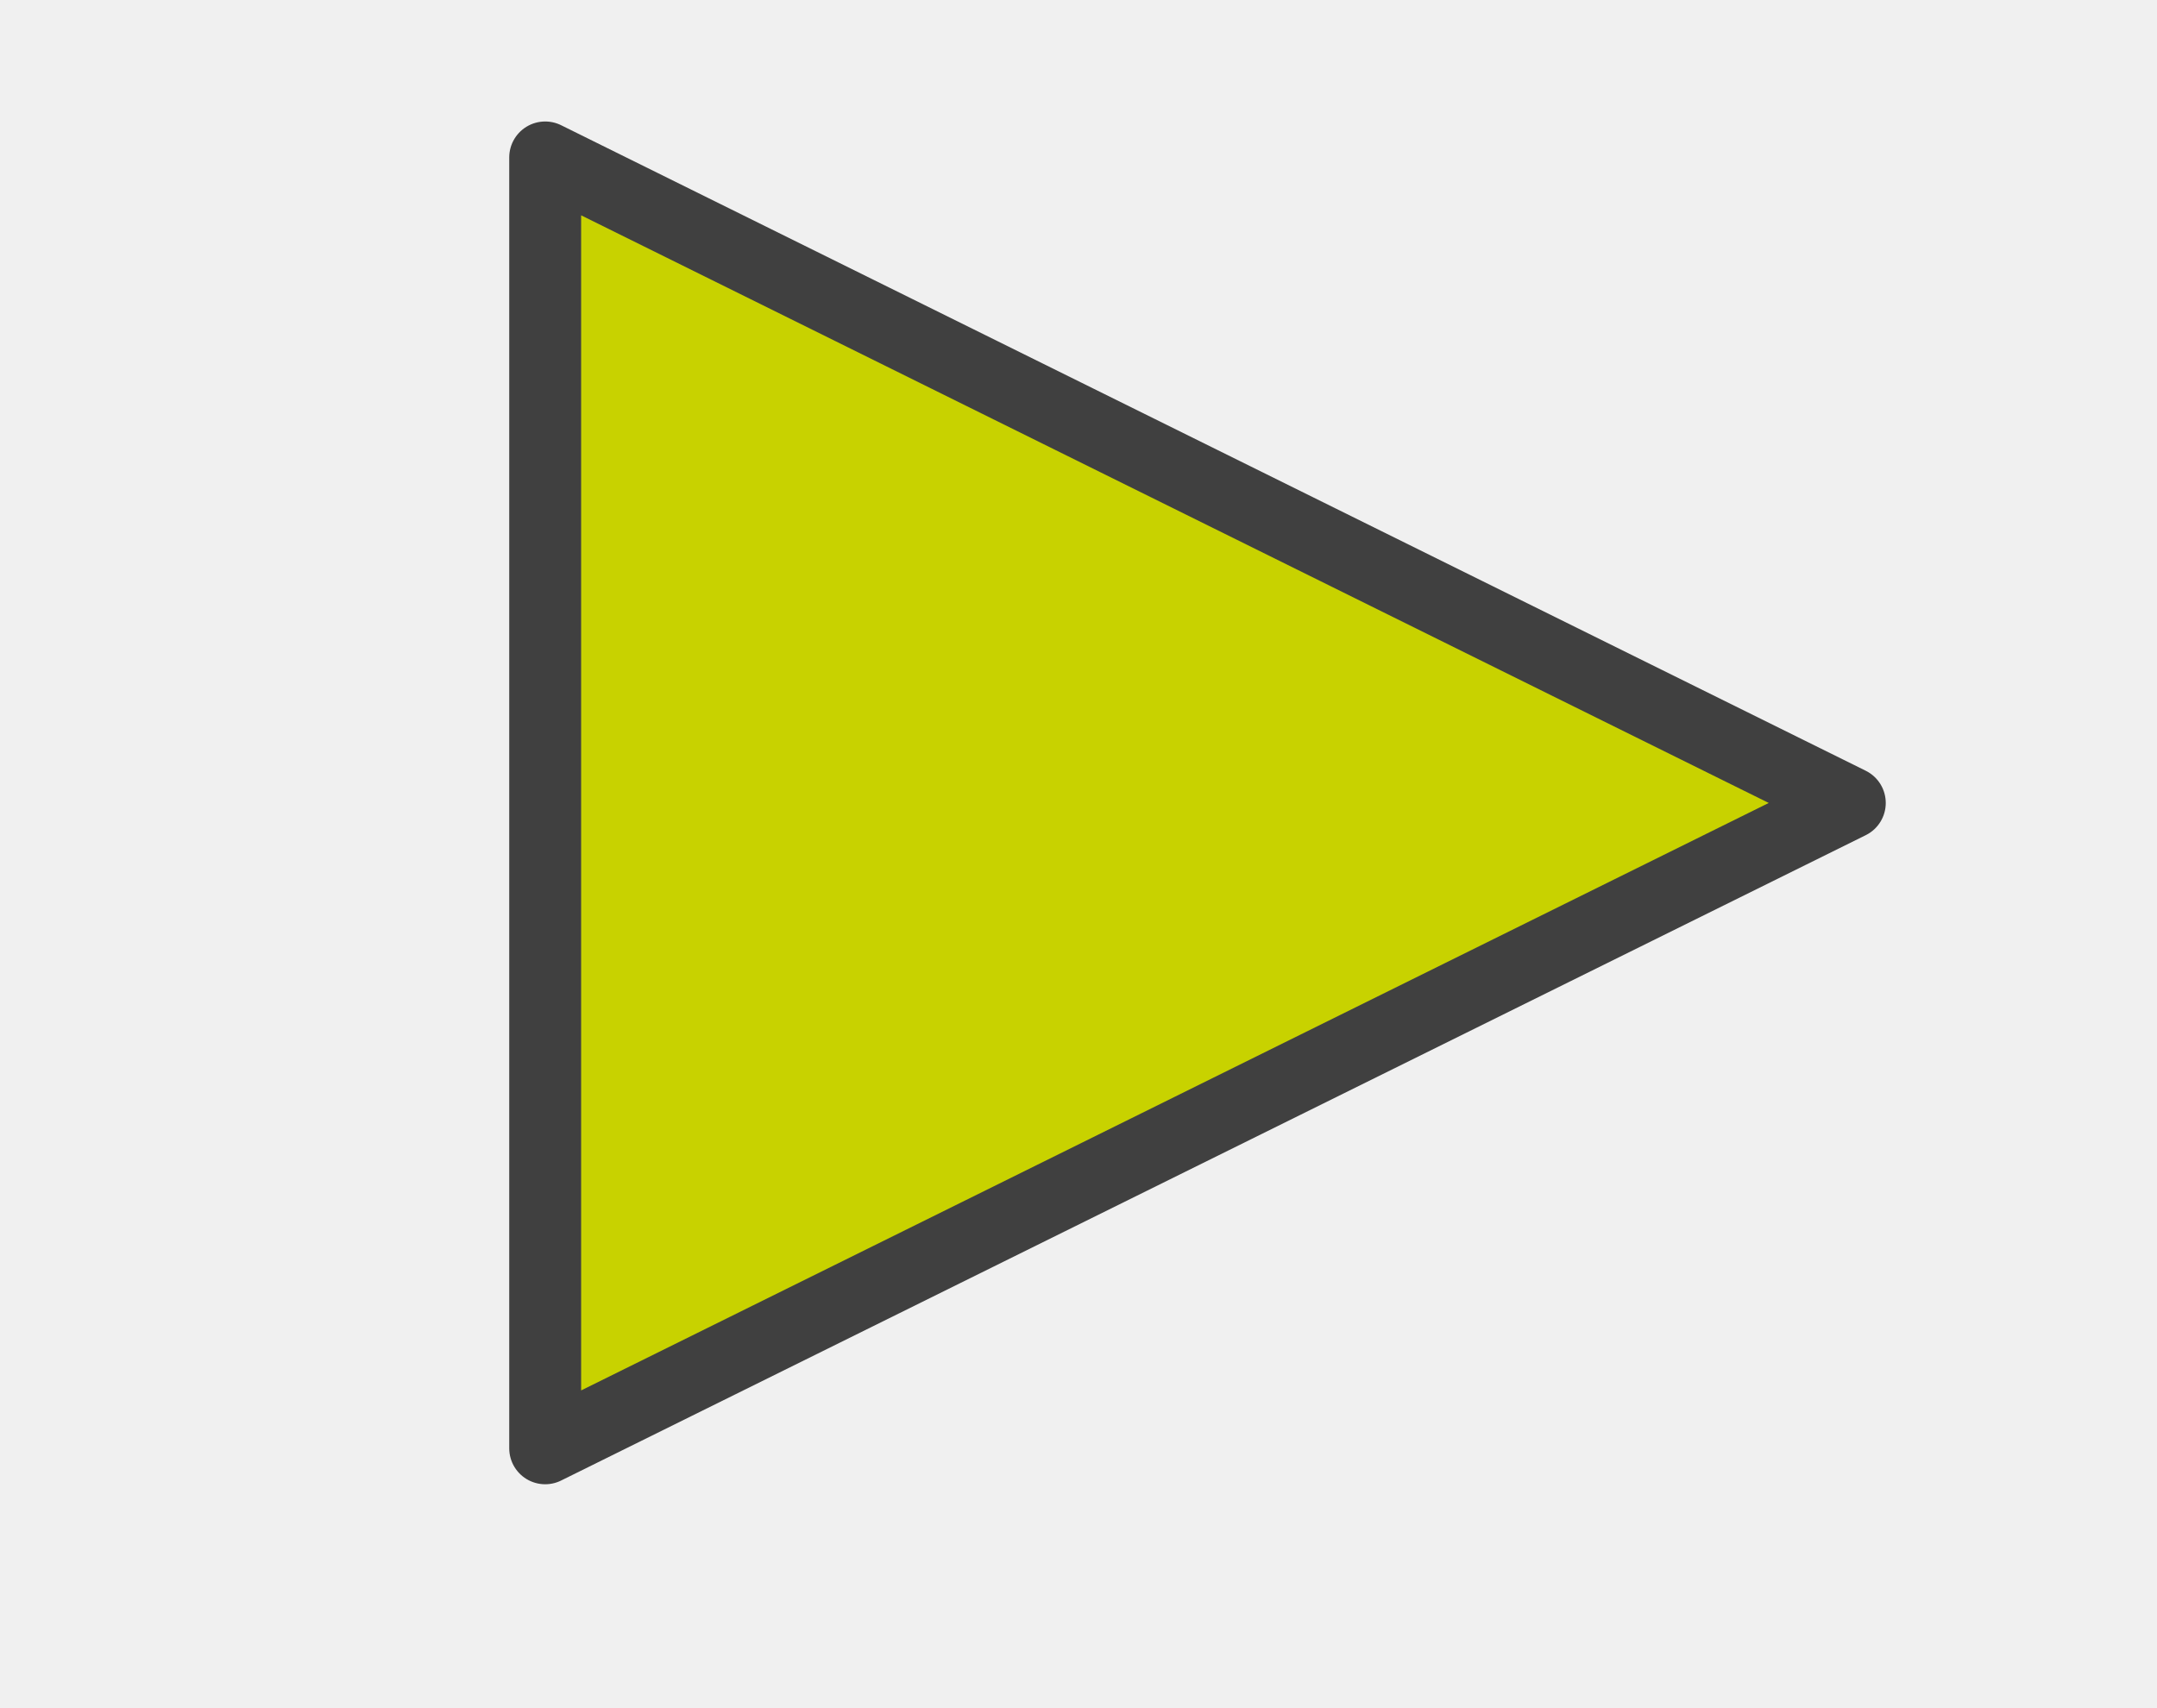
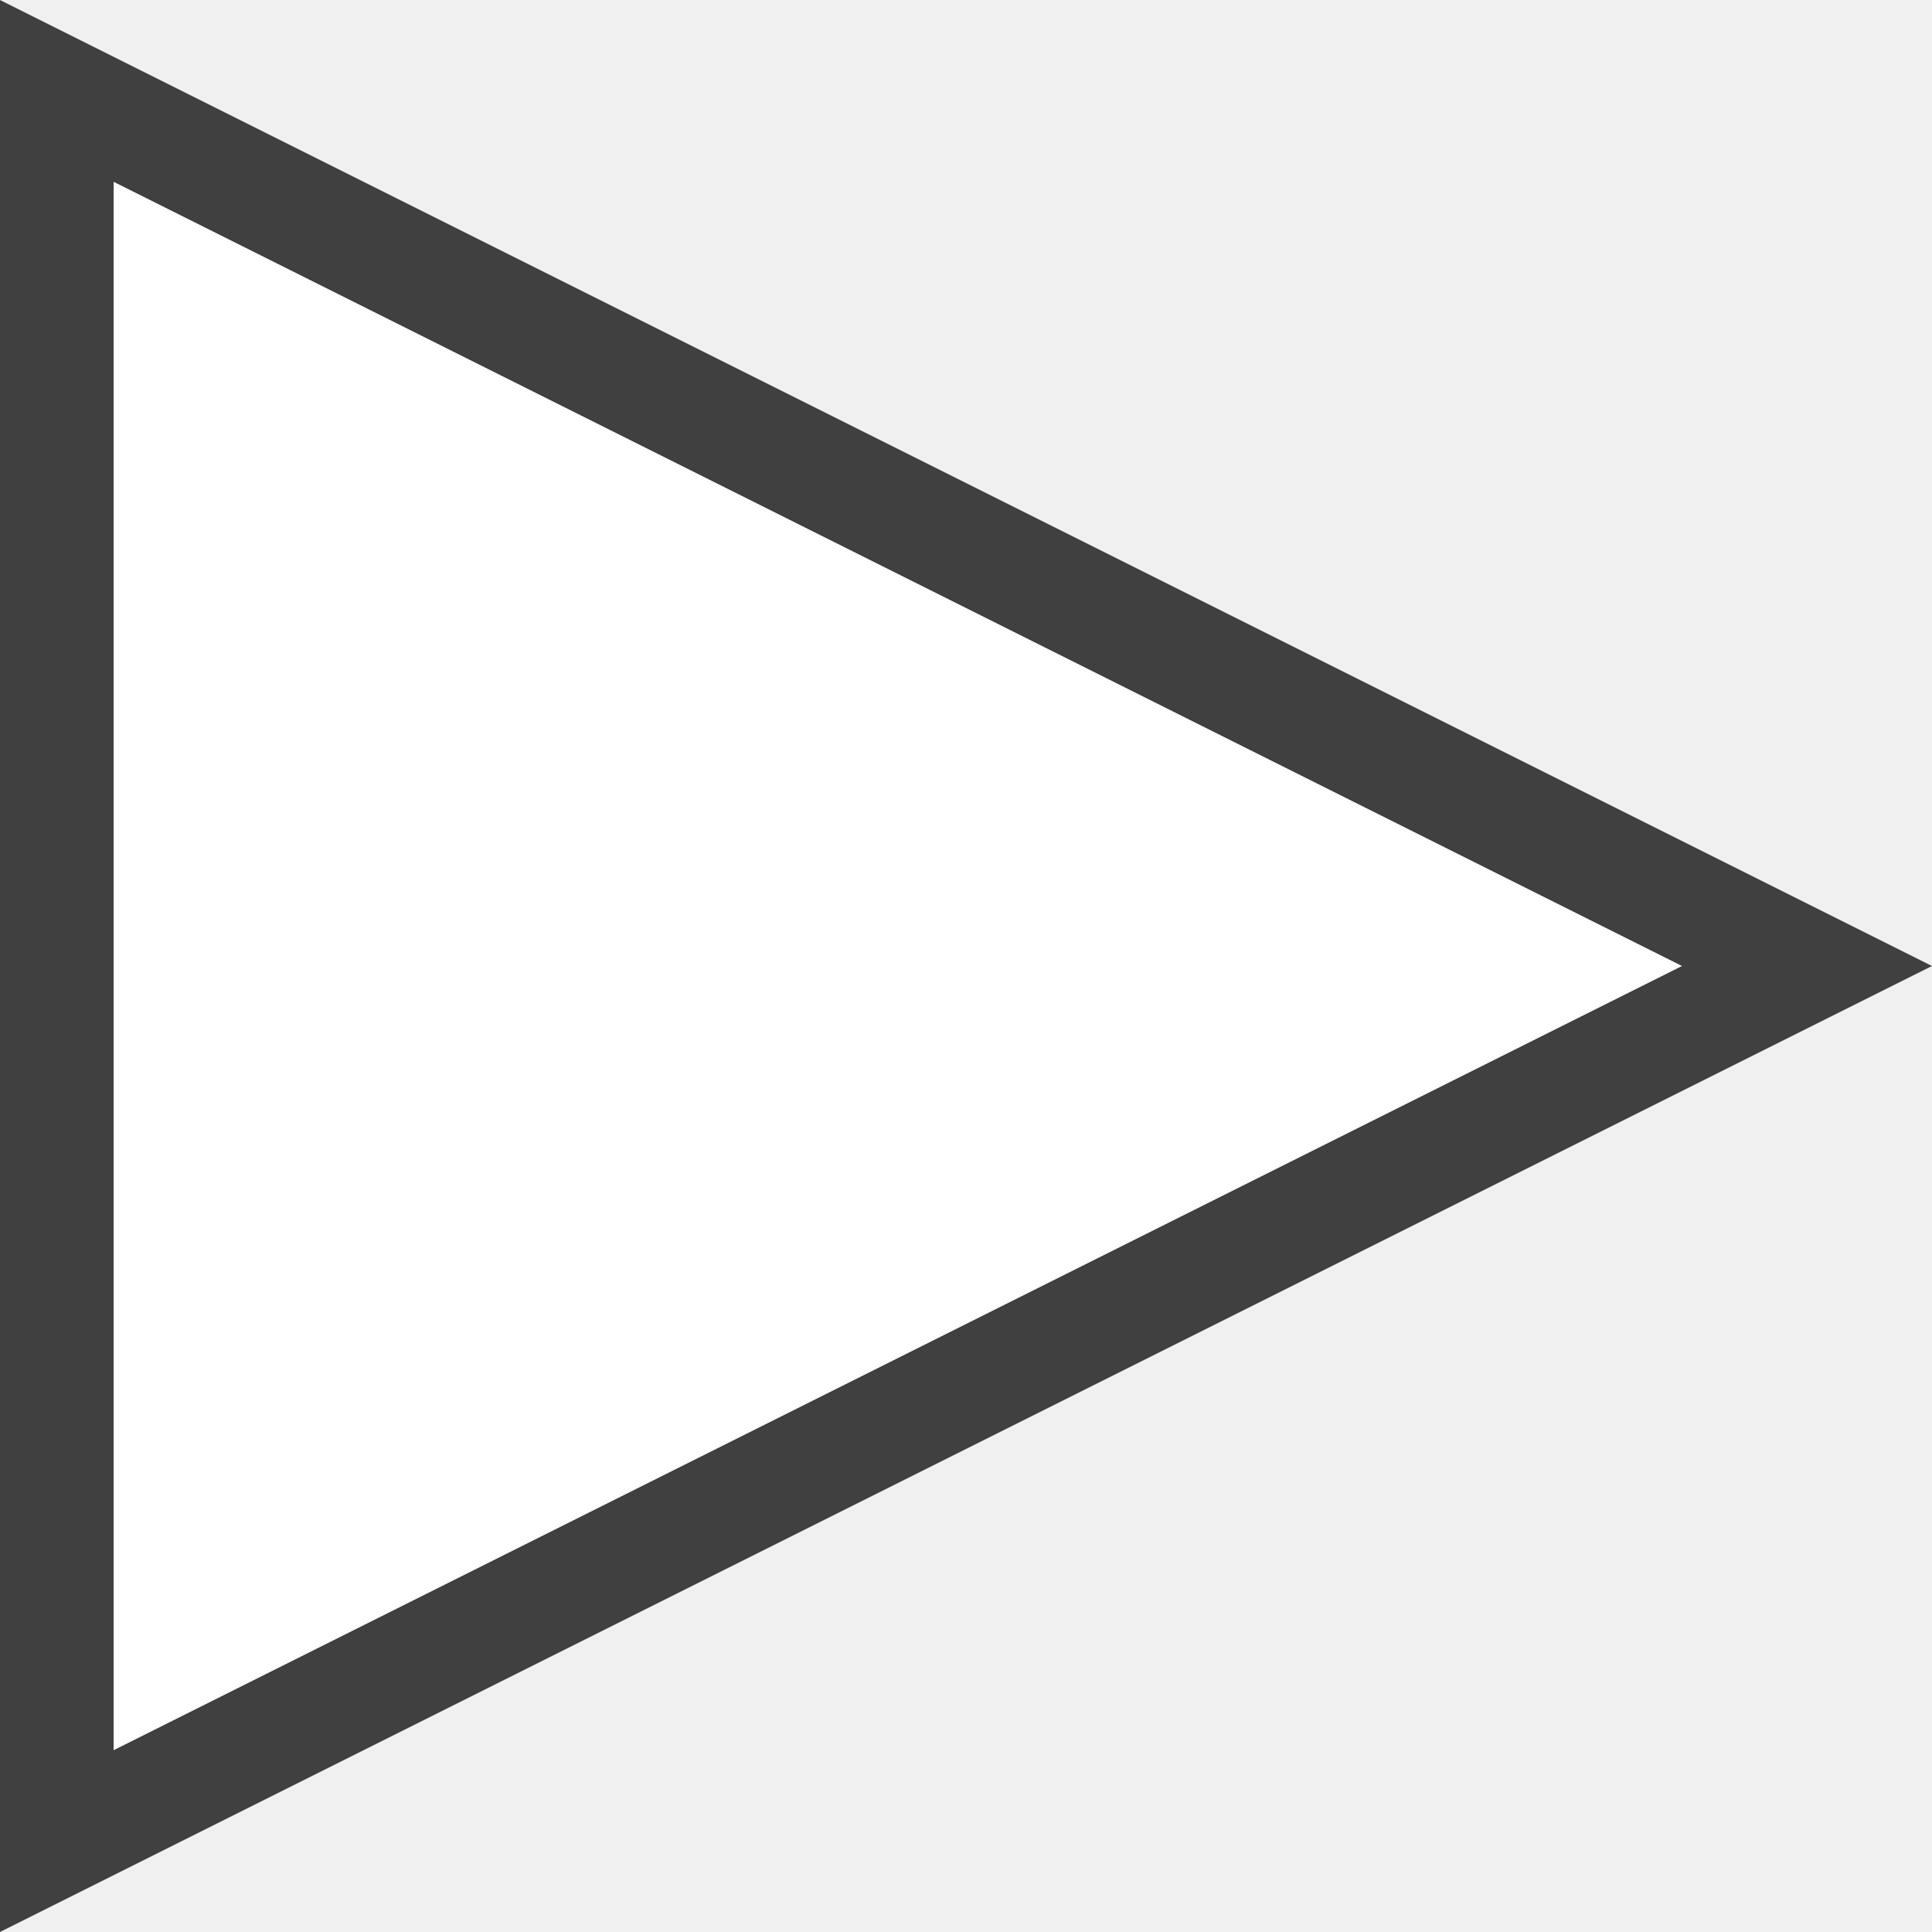
- <svg xmlns="http://www.w3.org/2000/svg" width="24" height="19" viewBox="0 0 24 19" overflow="visible" enable-background="new 0 0 24 19" xml:space="preserve">
-   <g id="Layer_1">
-     <path fill="none" d="M24,19H0V0h24V19z" />
-     <path fill="#C8D200" stroke="#404040" stroke-width="0.8" stroke-linecap="round" stroke-linejoin="round" d="    M6.066,16.118V1.752l14.516,7.184L6.066,16.118z" />
-   </g>
+ <svg xmlns="http://www.w3.org/2000/svg" version="1.1" id="svg2" x="0px" y="0px" viewBox="0 0 17 17" style="enable-background:new 0 0 17 17;" xml:space="preserve">
+   <style type="text/css">
+ 	.st0{fill:#FFFFFF;}
+ 	.st1{fill:#404040;}
+ </style>
+   <path id="path7" class="st0" d="M17,8.5L0,17V0L17,8.5z" />
+   <path id="path9" class="st1" d="M17,8.5L0,17V0L17,8.5z M1,15.4l13.8-6.9L1,1.6V15.4z" />
</svg>
